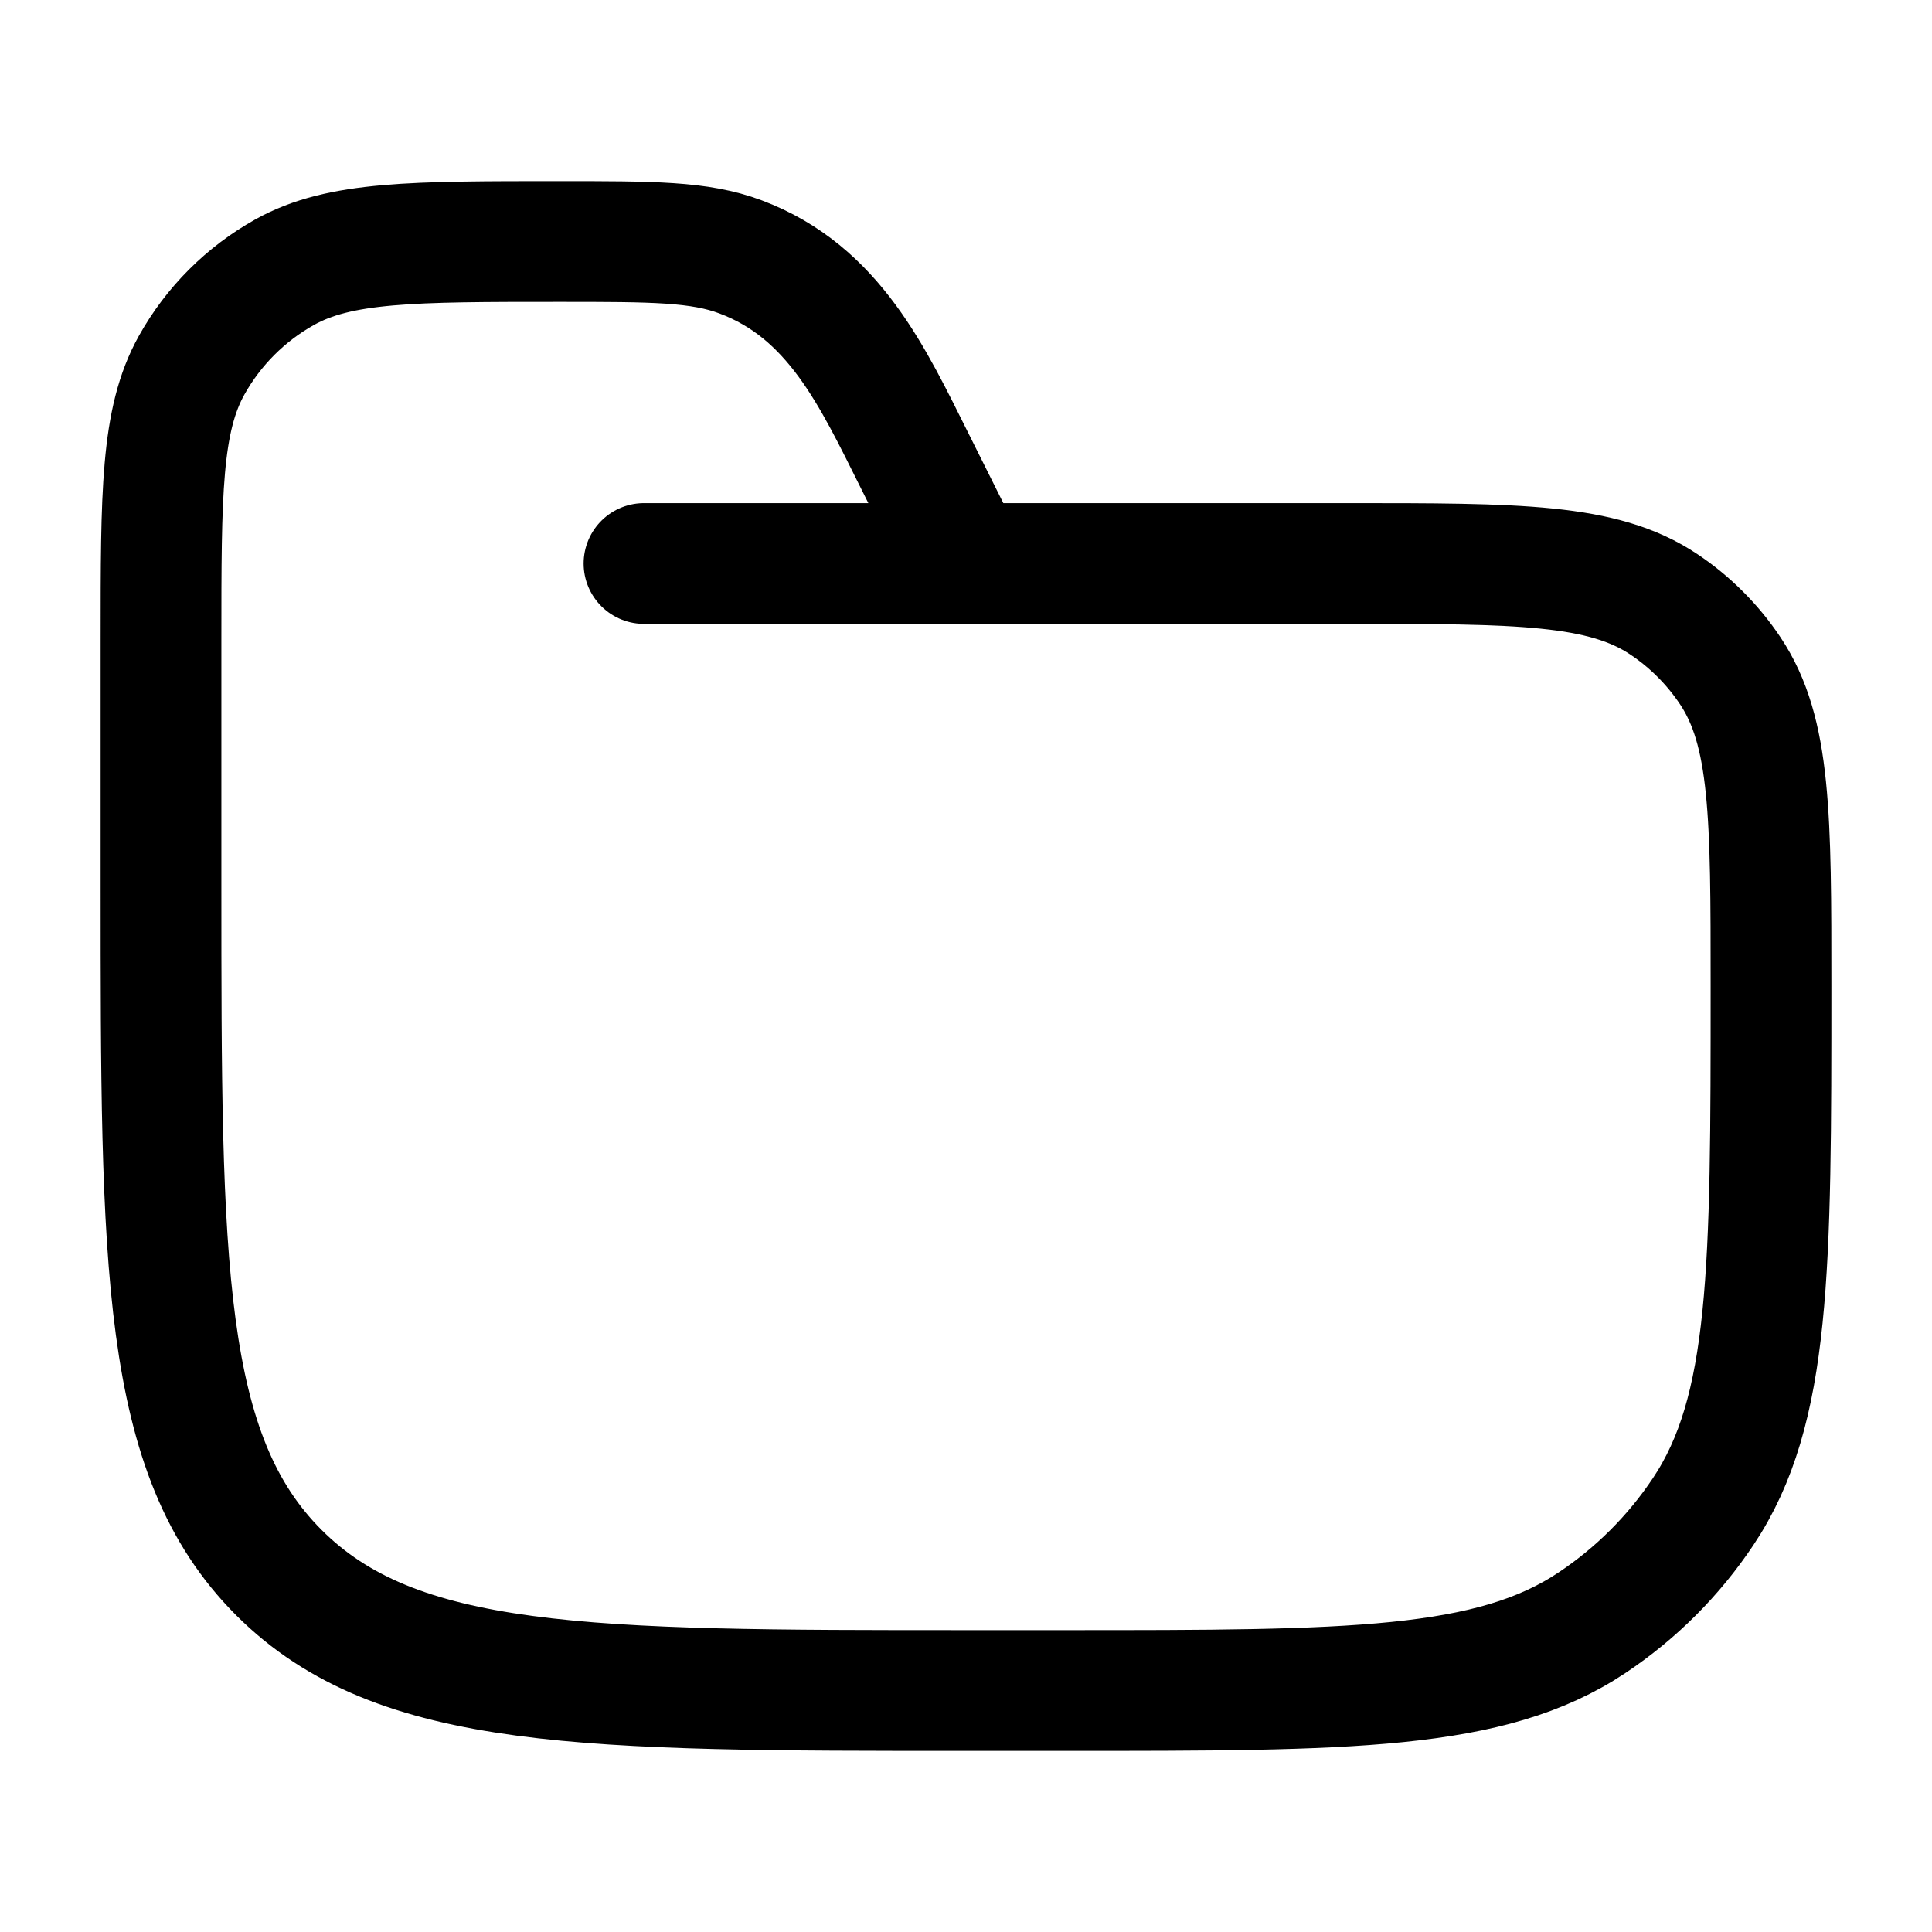
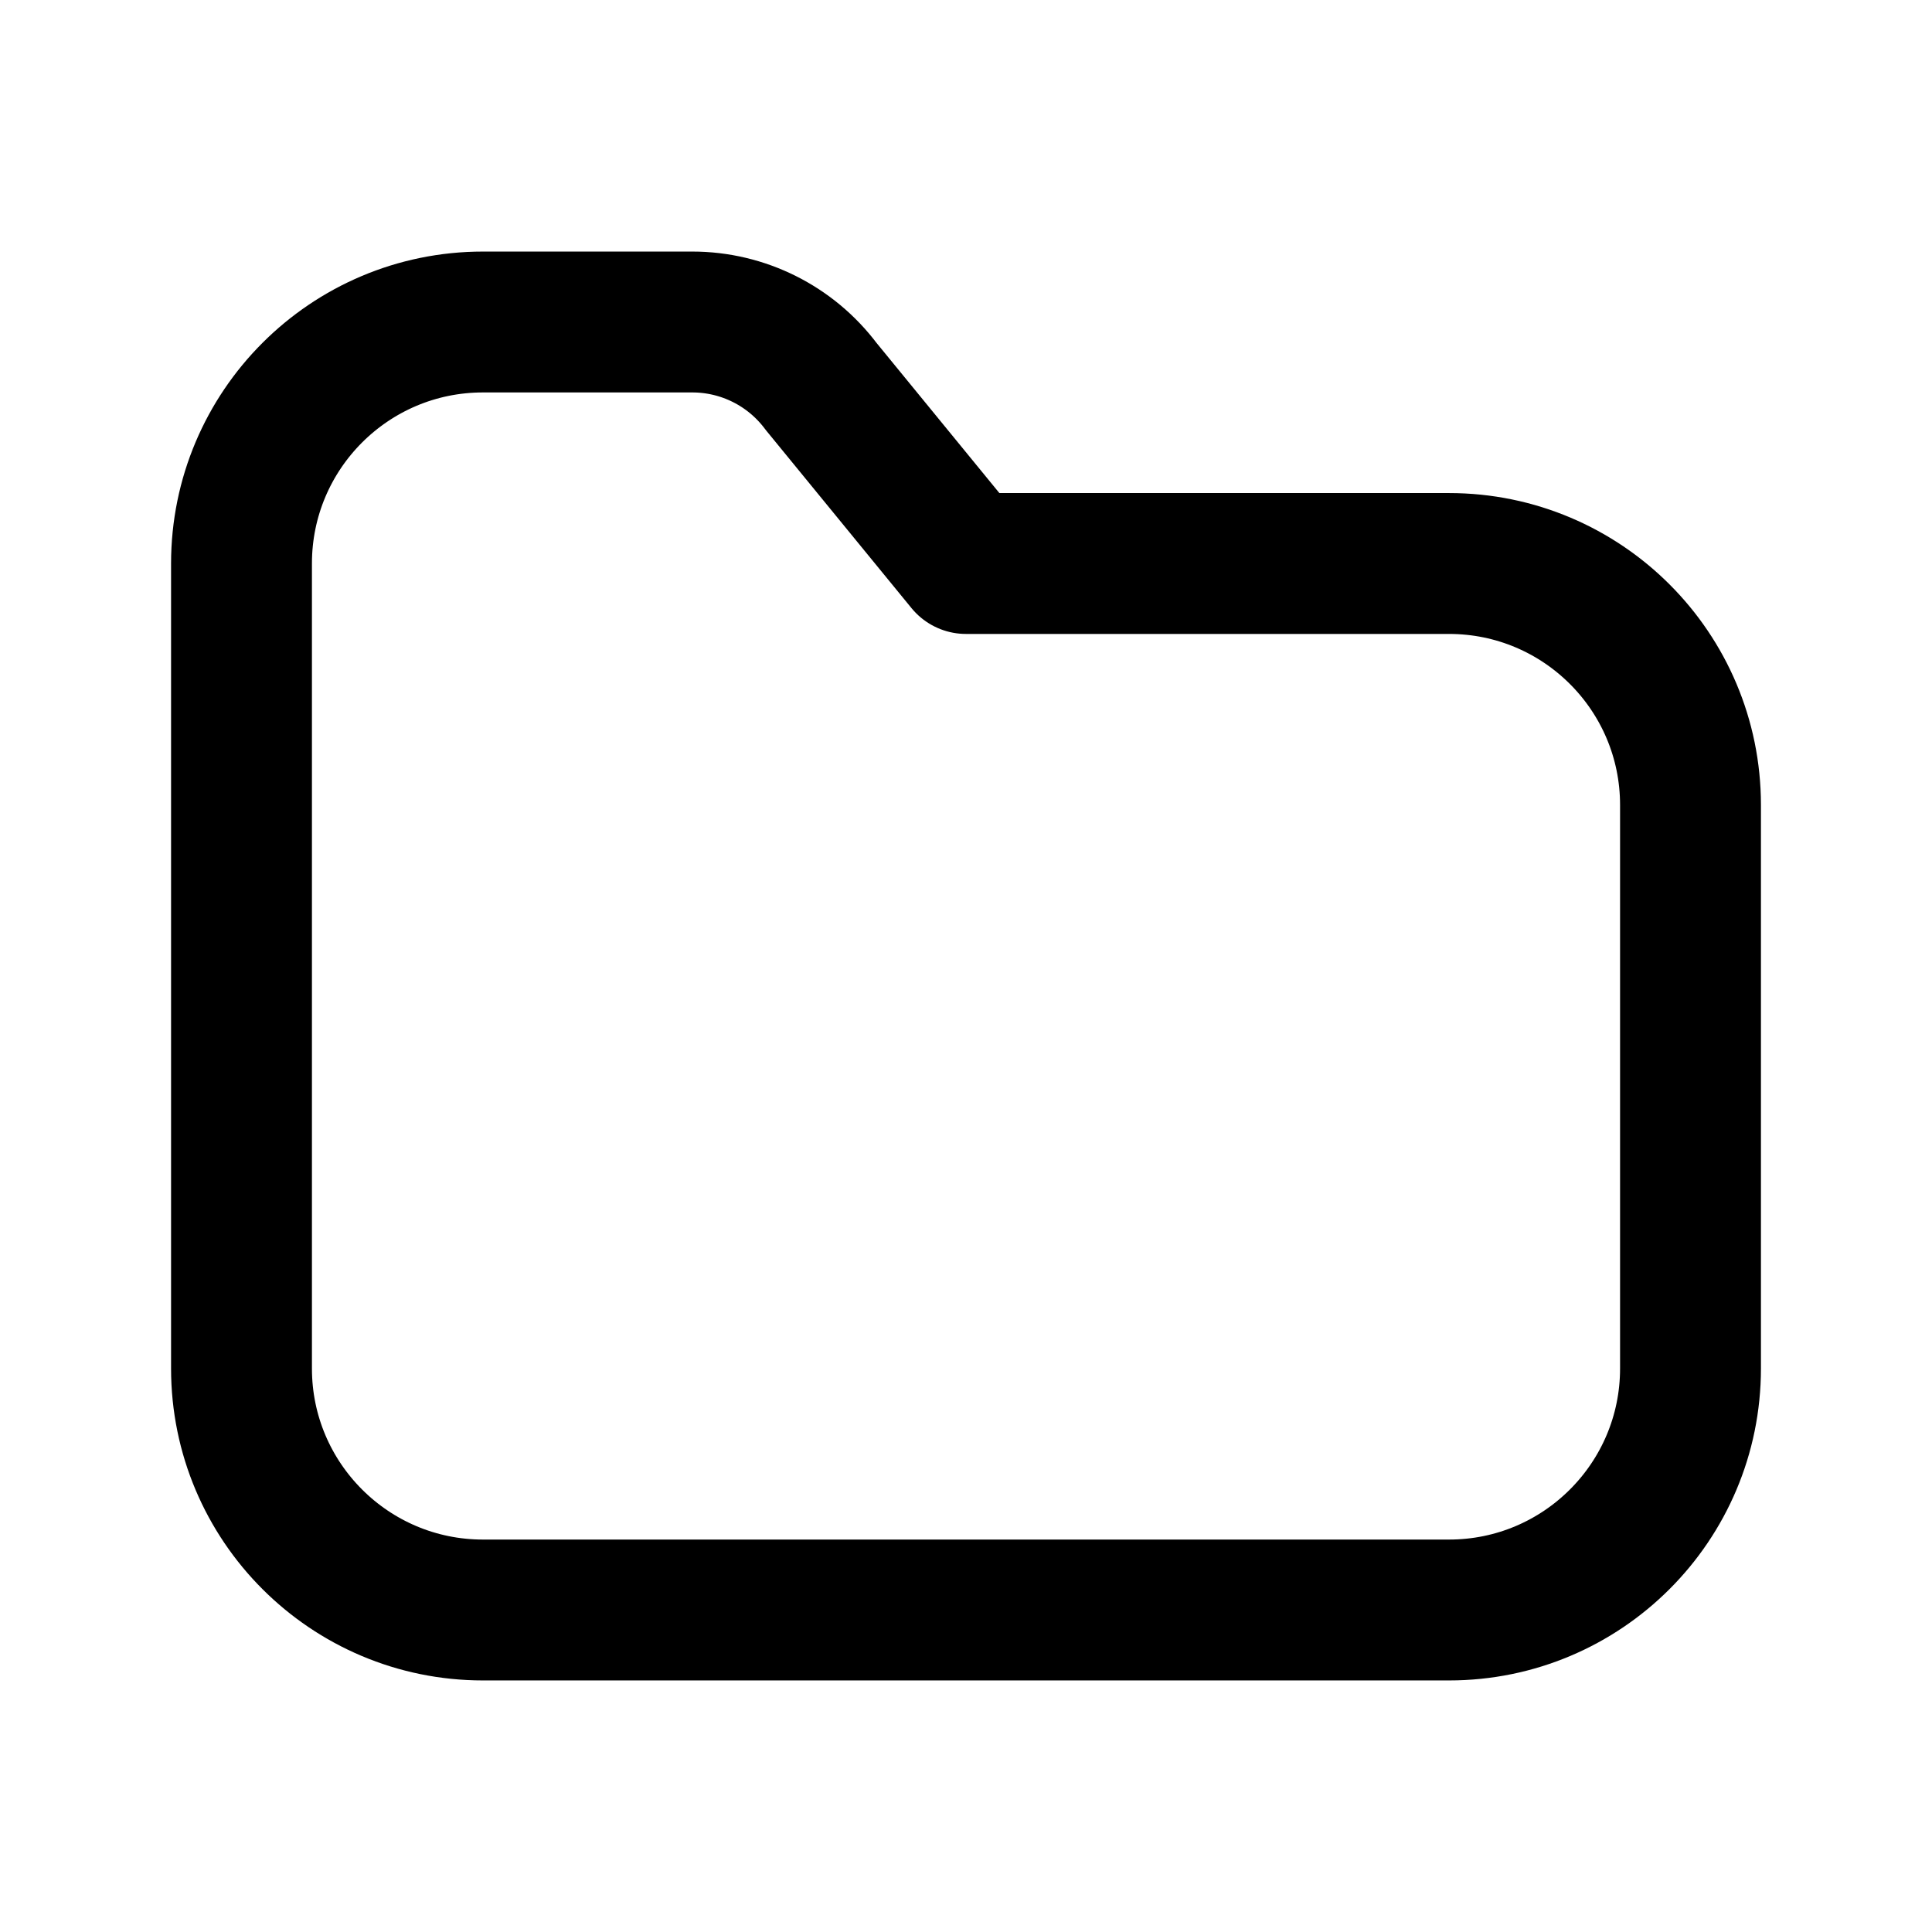
- <svg xmlns="http://www.w3.org/2000/svg" width="1em" height="1em" viewBox="0 0 24 24" fill="none">
-   <path d="M8 7H16.75C18.857 7 19.91 7 20.667 7.506C20.994 7.724 21.276 8.006 21.494 8.333C22 9.09 22 10.143 22 12.25C22 15.761 22 17.517 21.157 18.778C20.793 19.324 20.324 19.793 19.778 20.157C18.517 21 16.761 21 13.25 21H12C7.286 21 4.929 21 3.464 19.535C2 18.071 2 15.714 2 11V7.944C2 6.128 2 5.22 2.38 4.538C2.651 4.052 3.052 3.651 3.538 3.38C4.22 3 5.128 3 6.944 3C8.108 3 8.69 3 9.199 3.191C10.362 3.627 10.842 4.684 11.367 5.733L12 7" stroke="currentColor" stroke-linecap="round" stroke-width="1.5" />
+ <svg xmlns="http://www.w3.org/2000/svg" viewBox="0 0 24 24" fill="none" stroke="currentColor" stroke-width="1.75" stroke-linecap="round" stroke-linejoin="round">
+   <path d="M3 7a3 3 0 0 1 3-3h2.6a2 2 0 0 1 1.6.8L12 7h6a3 3 0 0 1 3 3v7a3 3 0 0 1-3 3H6a3 3 0 0 1-3-3Z" />
</svg>
